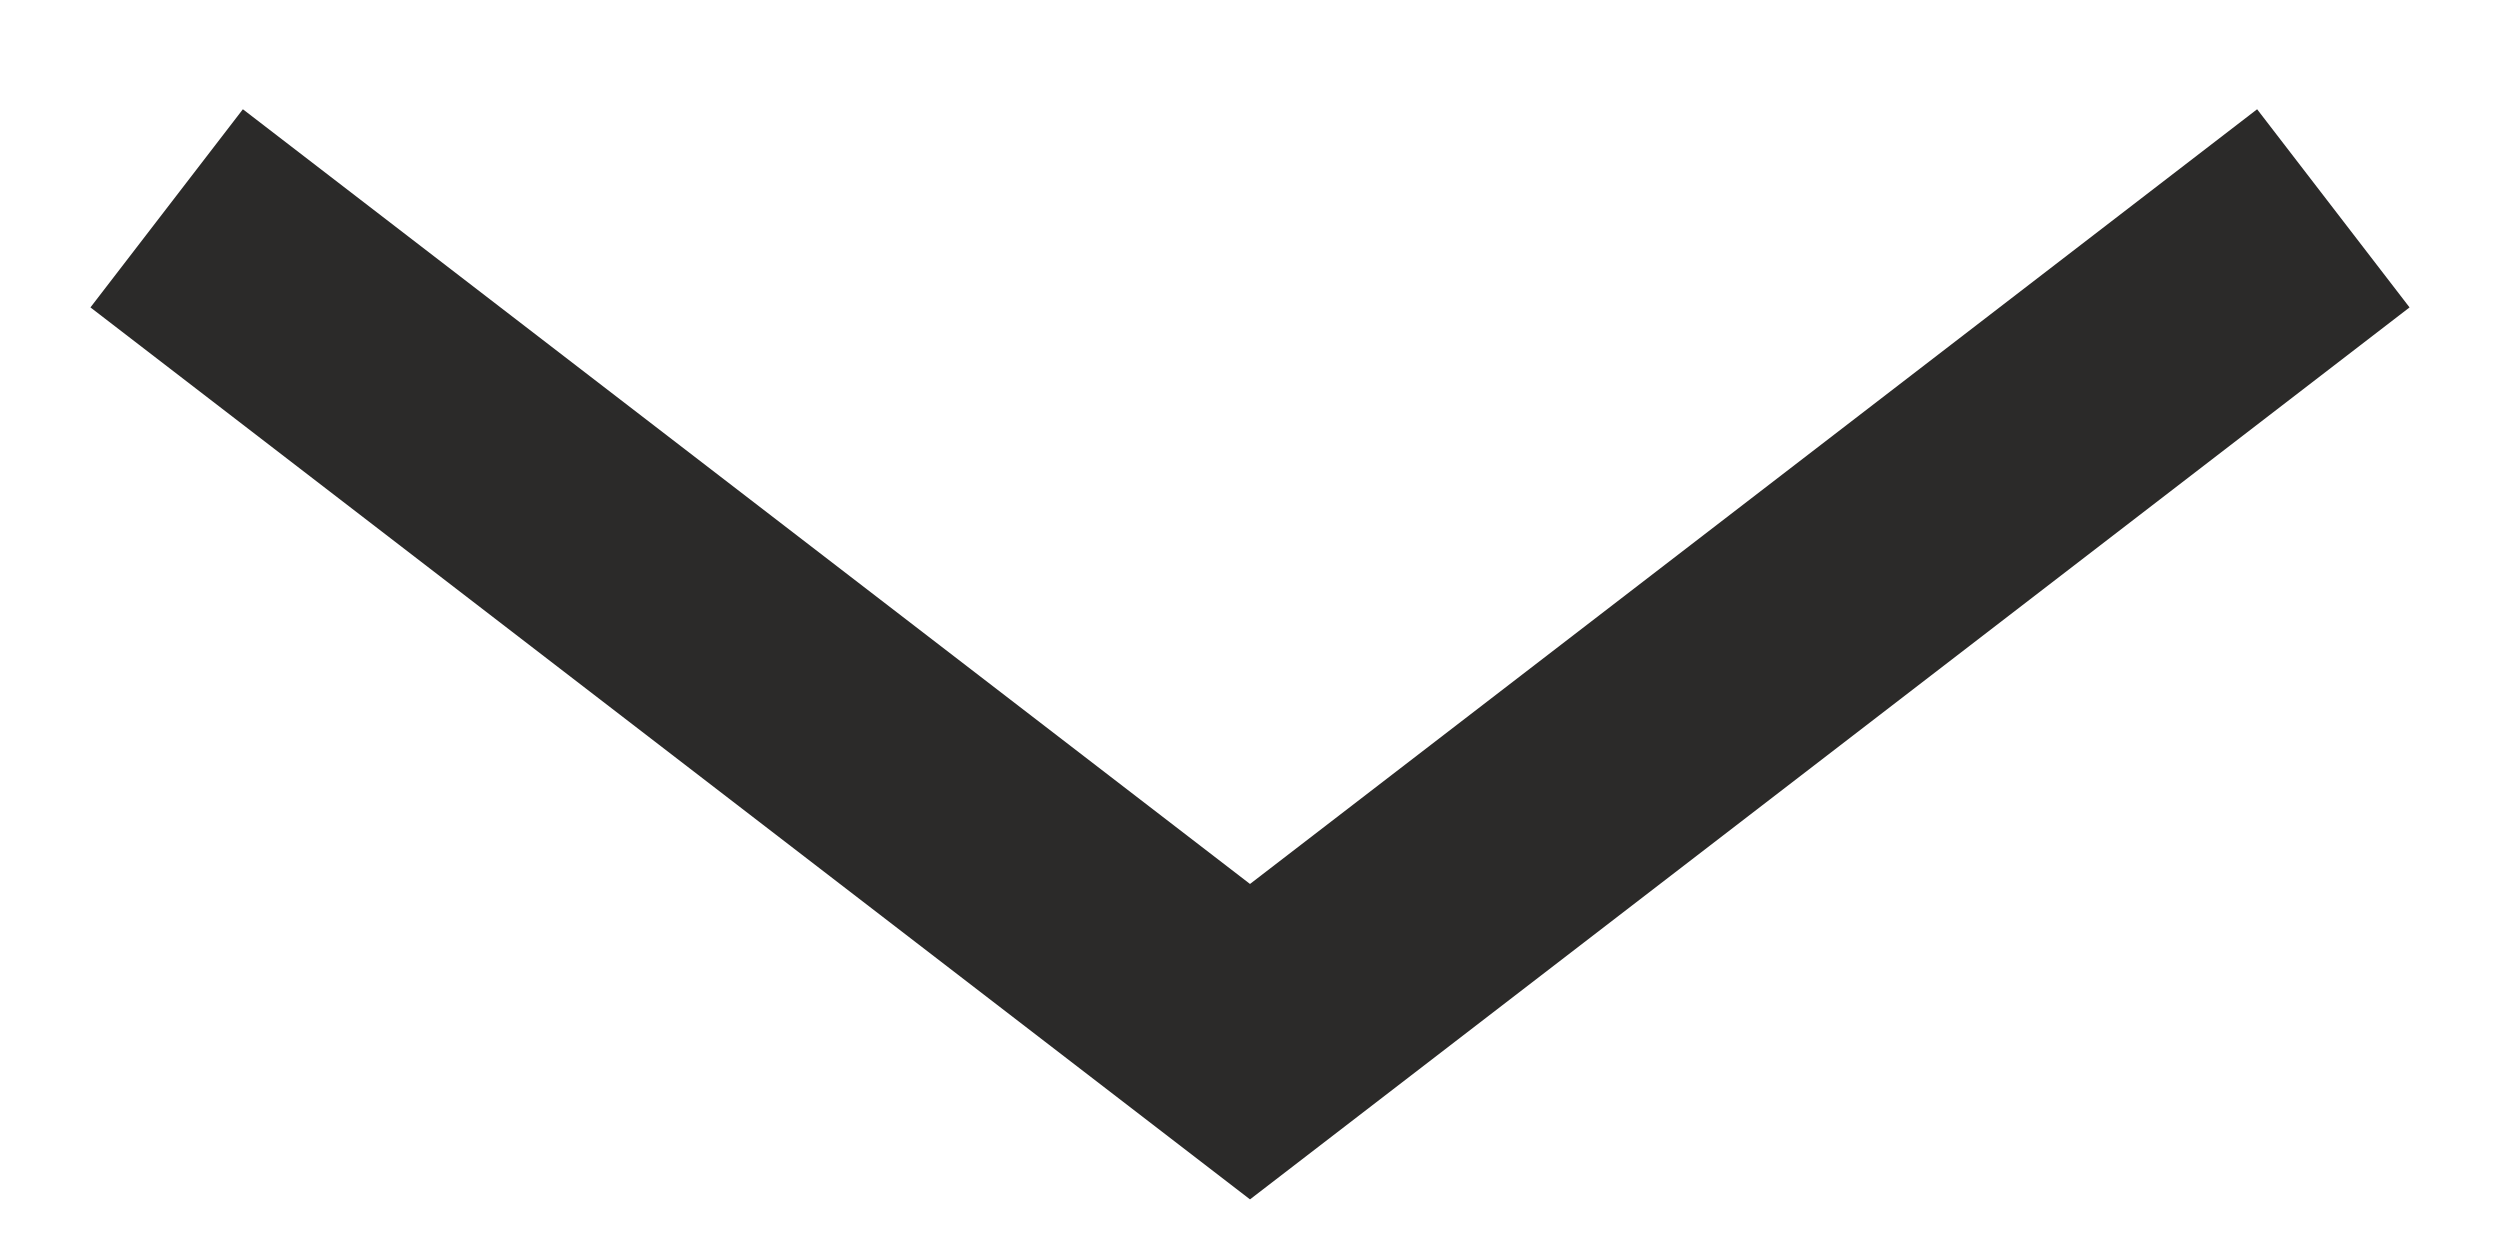
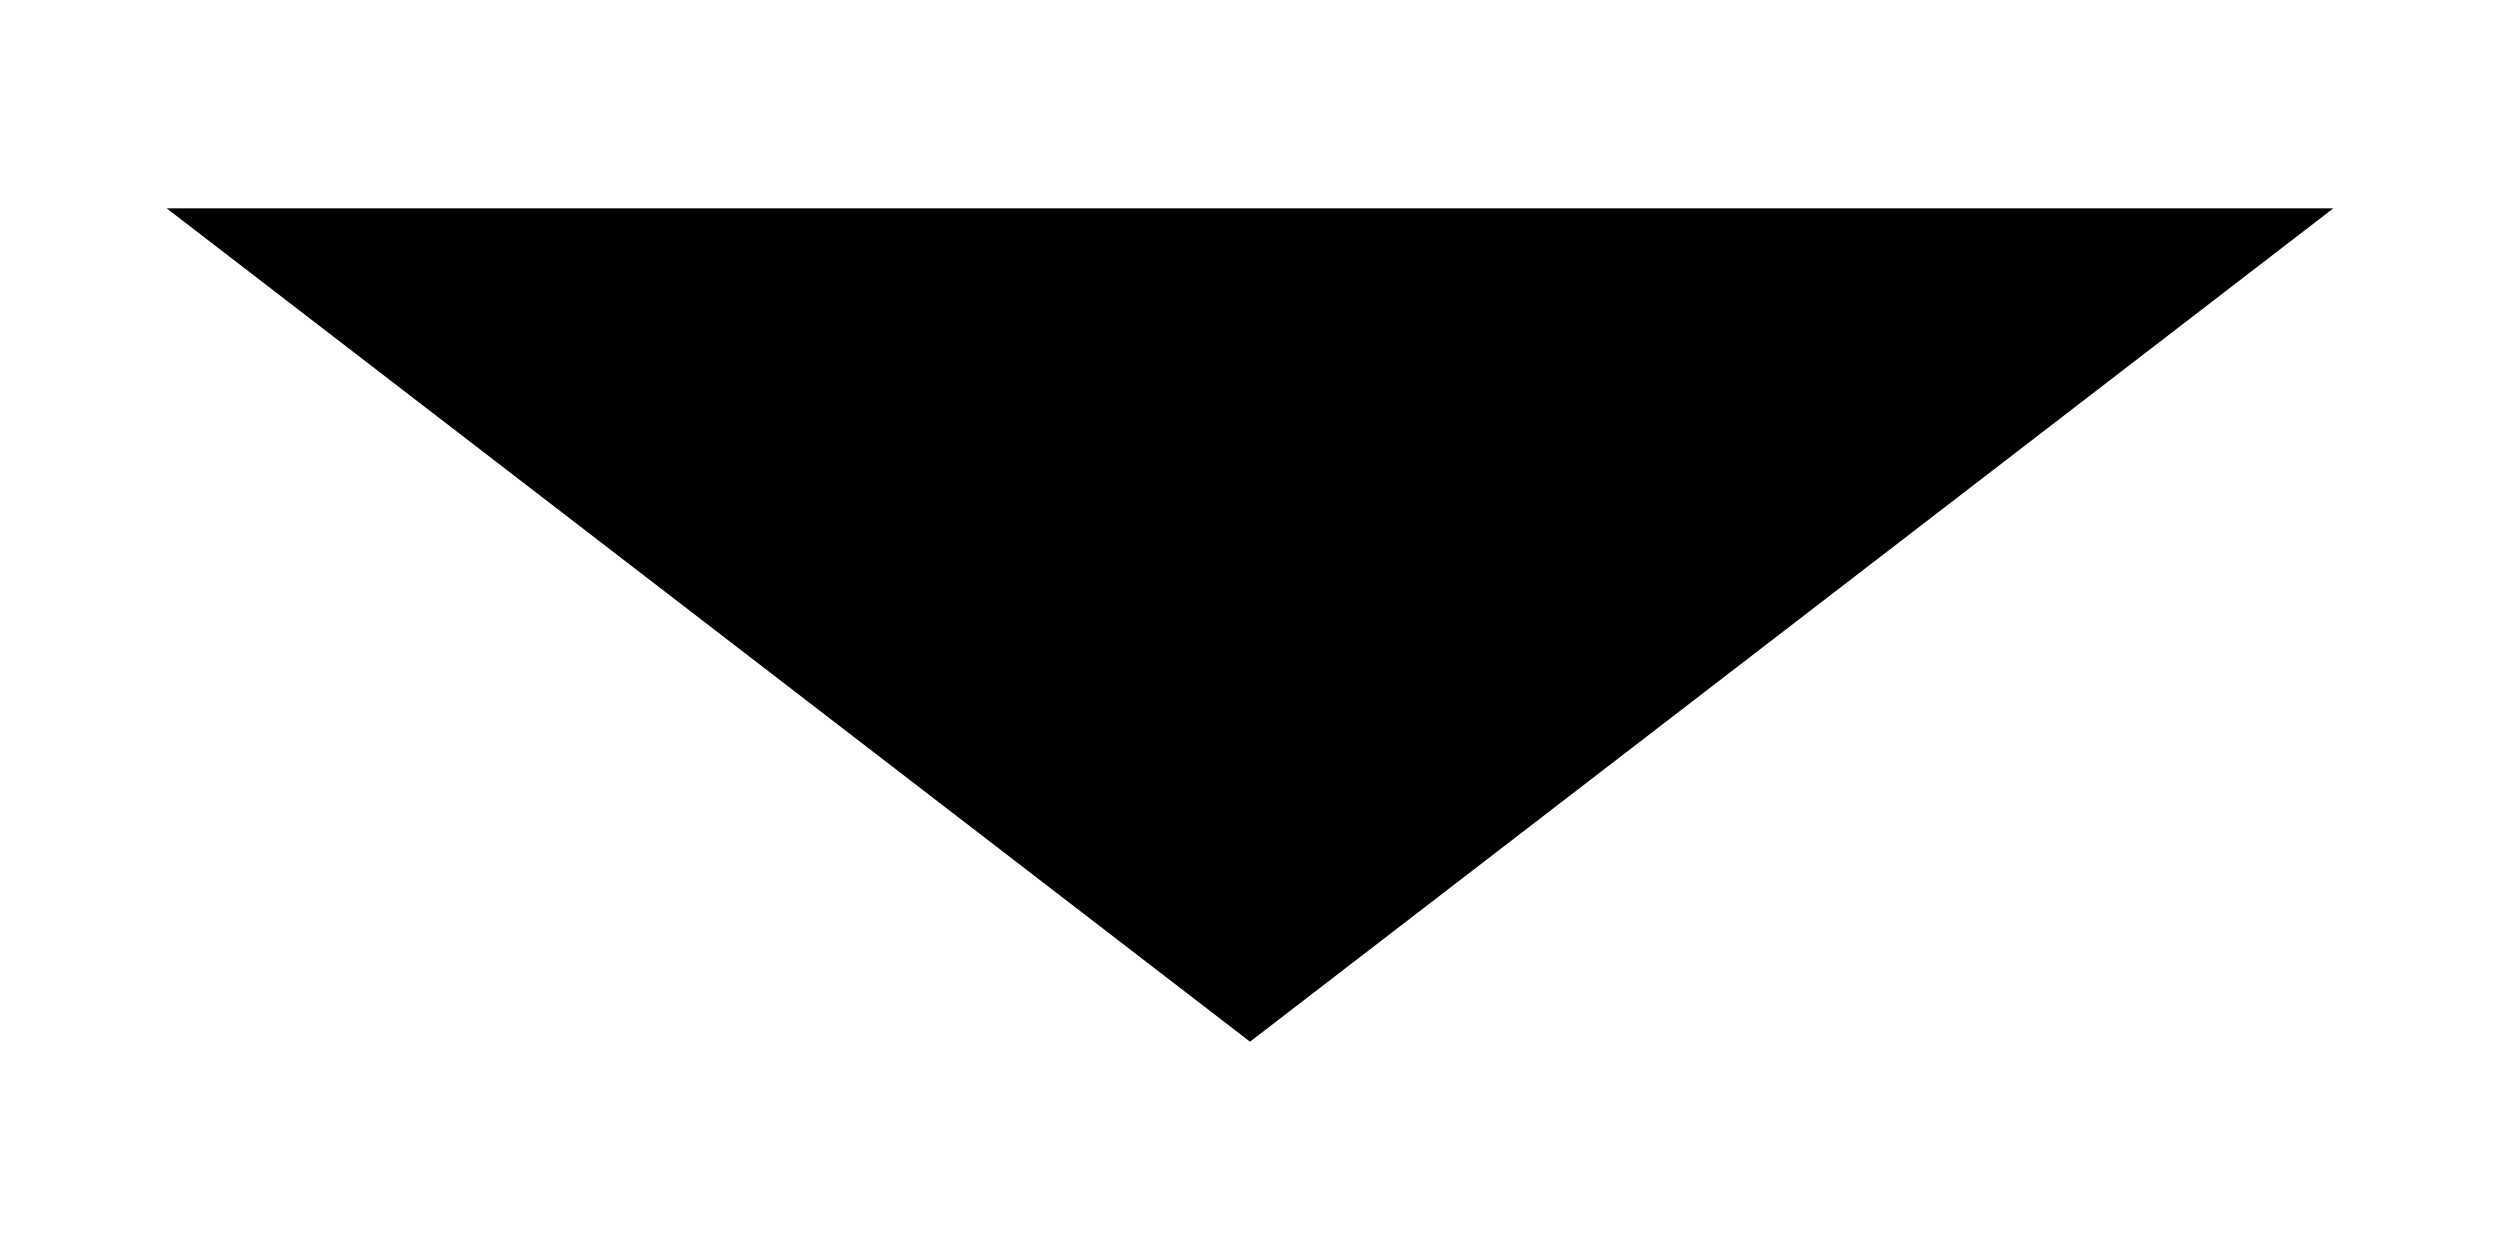
<svg xmlns="http://www.w3.org/2000/svg" width="30" height="15" shape-rendering="geometricPrecision" text-rendering="geometricPrecision" image-rendering="optimizeQuality" fill-rule="evenodd" clip-rule="evenodd">
-   <path class="pop-up__openwide-svg" fill="none" stroke="#2B2A29" stroke-width="3" stroke-miterlimit="22.926" d="M2 2.5l13 10 13-10" />
+   <path class="pop-up__openwide-svg" stroke-width="3" stroke-miterlimit="22.926" d="M2 2.5l13 10 13-10" />
</svg>
